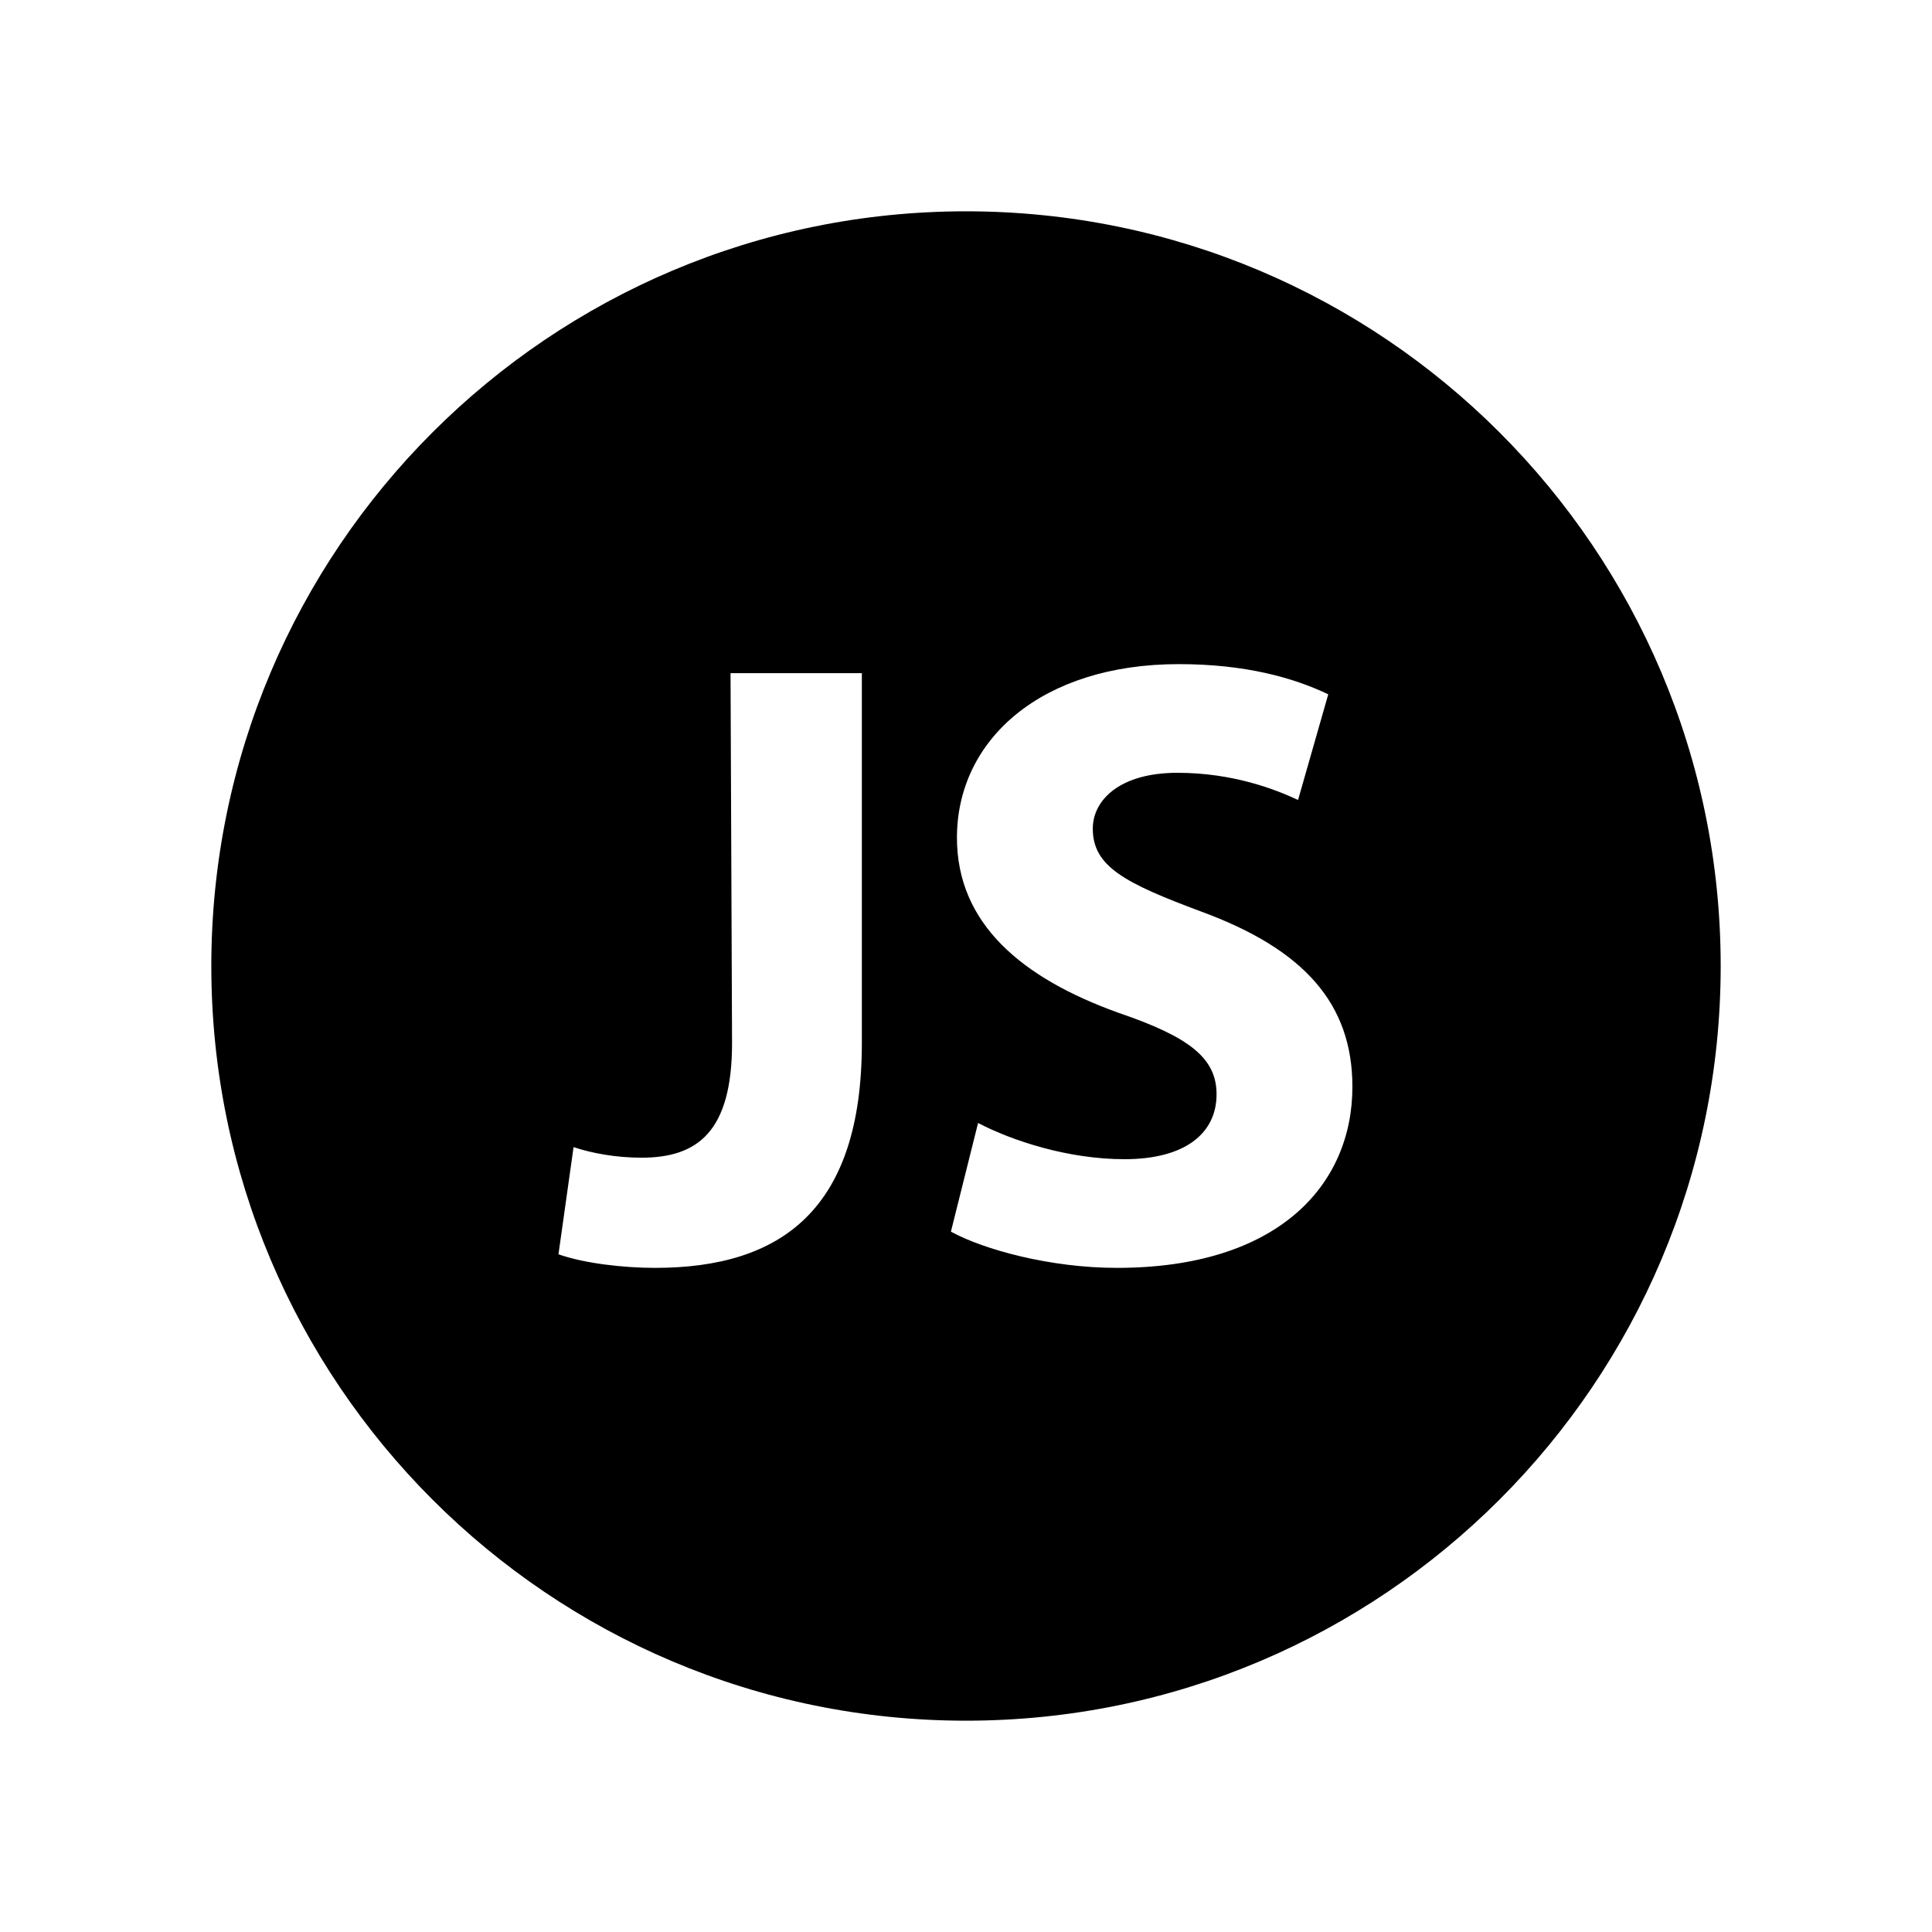
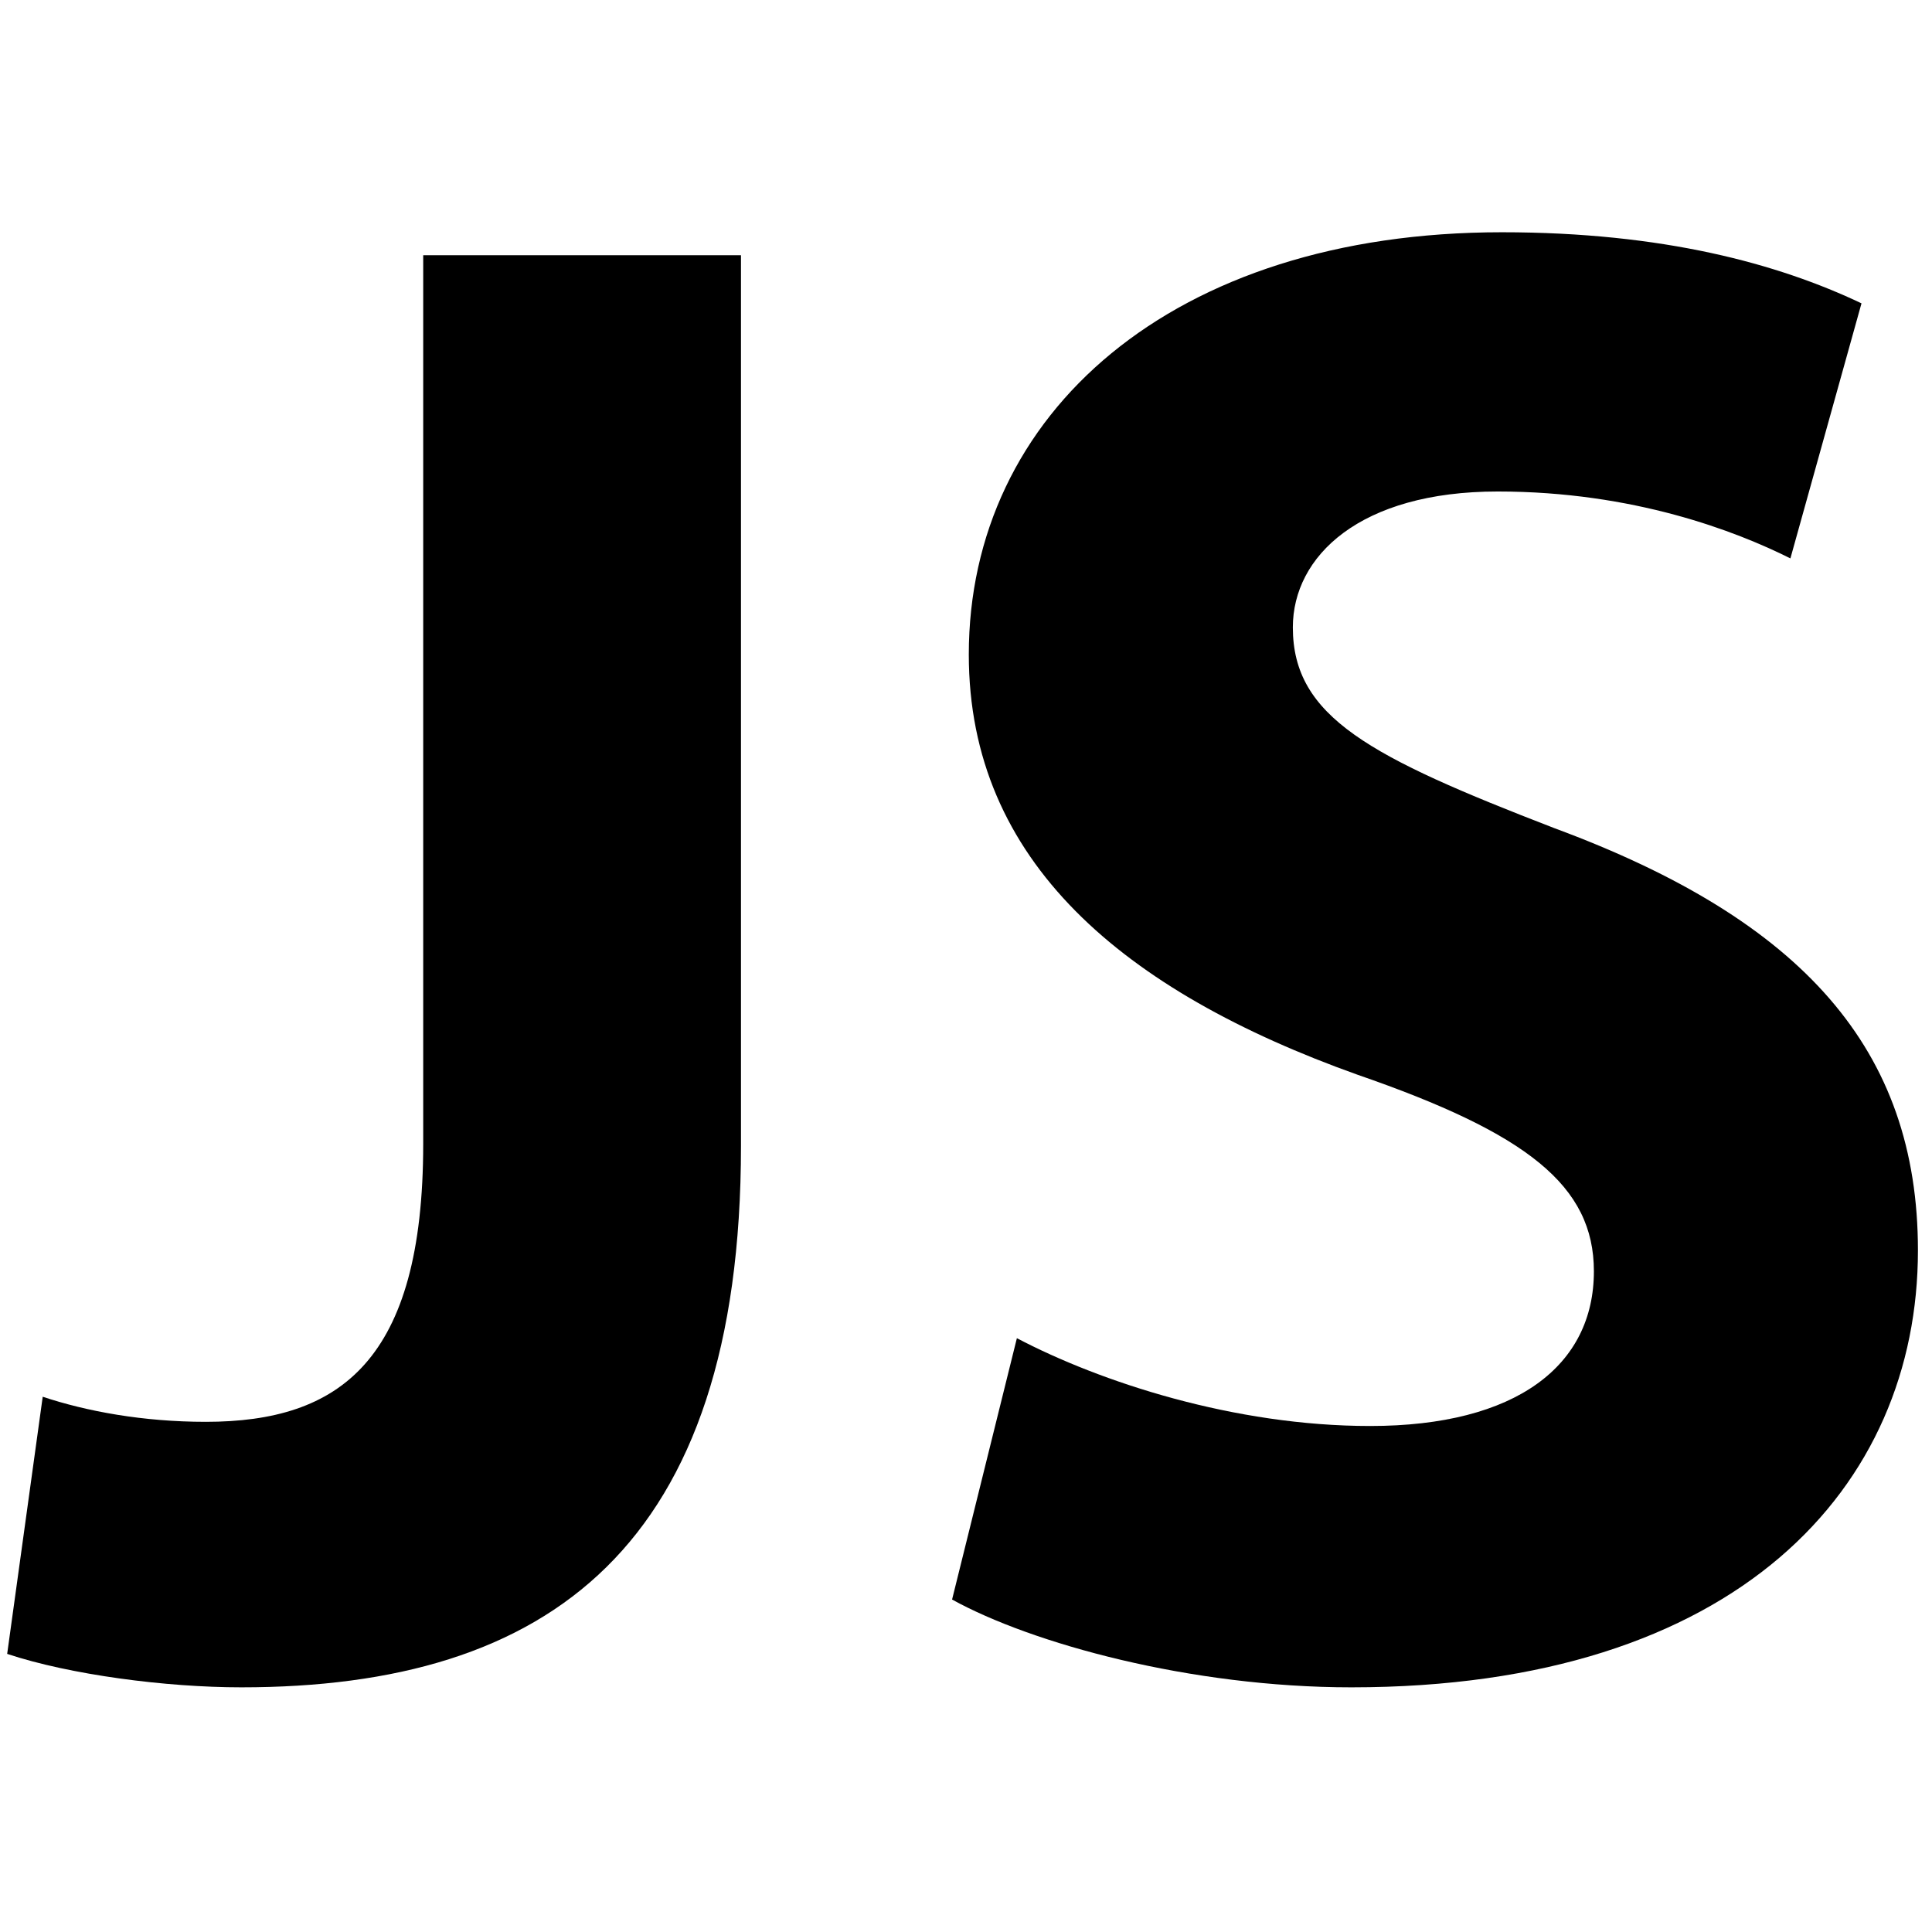
- <svg xmlns="http://www.w3.org/2000/svg" id="Lager_1" style="enable-background:new 0 0 128 128;" version="1.1" viewBox="0 0 128 128" xml:space="preserve">
-   <path d="M64,14c-27.6,0-50,22.4-50,50s22.4,50,50,50s50-22.4,50-50S91.6,14,64,14z M57.1,69.1c0,11-5.3,14.9-13.7,14.9  c-2.1,0-4.7-0.3-6.4-0.9l1-7.1c1.2,0.4,2.8,0.7,4.5,0.7c3.7,0,6-1.7,6-7.6l-0.1-24.5h8.7V69.1z M74,84c-4.4,0-8.8-1.2-11-2.4  l1.8-7.2c2.3,1.2,6,2.4,9.7,2.4c4,0,6.1-1.7,6.1-4.3c0-2.4-1.8-3.8-6.5-5.4c-6.4-2.3-10.7-5.9-10.7-11.6C63.4,49,69,44,78.1,44  c4.4,0,7.6,0.9,9.9,2l-2,7c-1.5-0.7-4.3-1.8-8-1.8c-3.8,0-5.6,1.8-5.6,3.7c0,2.5,2.1,3.6,7.2,5.5c6.8,2.5,10,6.1,10,11.6  C89.6,78.5,84.7,84,74,84z" />
+ <svg xmlns="http://www.w3.org/2000/svg" baseProfile="tiny" height="512px" version="1.1" viewBox="0 0 512 512" width="512px" xml:space="preserve">
+   <g id="Layer_1">
+     <g>
+       <path d="M112.155,67.644h84.212v236.019c0,106.375-50.969,143.497-132.414,143.497c-19.944,0-45.429-3.324-62.052-8.864    l9.419-68.146c11.635,3.878,26.594,6.648,43.214,6.648c35.458,0,57.621-16.068,57.621-73.687V67.644z" />
+       <path d="M269.484,354.634c22.161,11.635,57.62,23.27,93.632,23.27c38.783,0,59.282-16.066,59.282-40.998    c0-22.715-17.729-36.565-62.606-52.079c-62.053-22.162-103.05-56.512-103.05-111.36c0-63.715,53.741-111.917,141.278-111.917    c42.662,0,73.132,8.313,95.295,18.838l-18.839,67.592c-14.404-7.201-41.553-17.729-77.562-17.729    c-36.567,0-54.297,17.175-54.297,36.013c0,23.824,20.499,34.349,69.256,53.188c65.928,24.378,96.4,58.728,96.4,111.915    c0,62.606-47.647,115.794-150.143,115.794c-42.662,0-84.77-11.636-105.82-23.27L269.484,354.634z" />
+     </g>
+   </g>
</svg>
